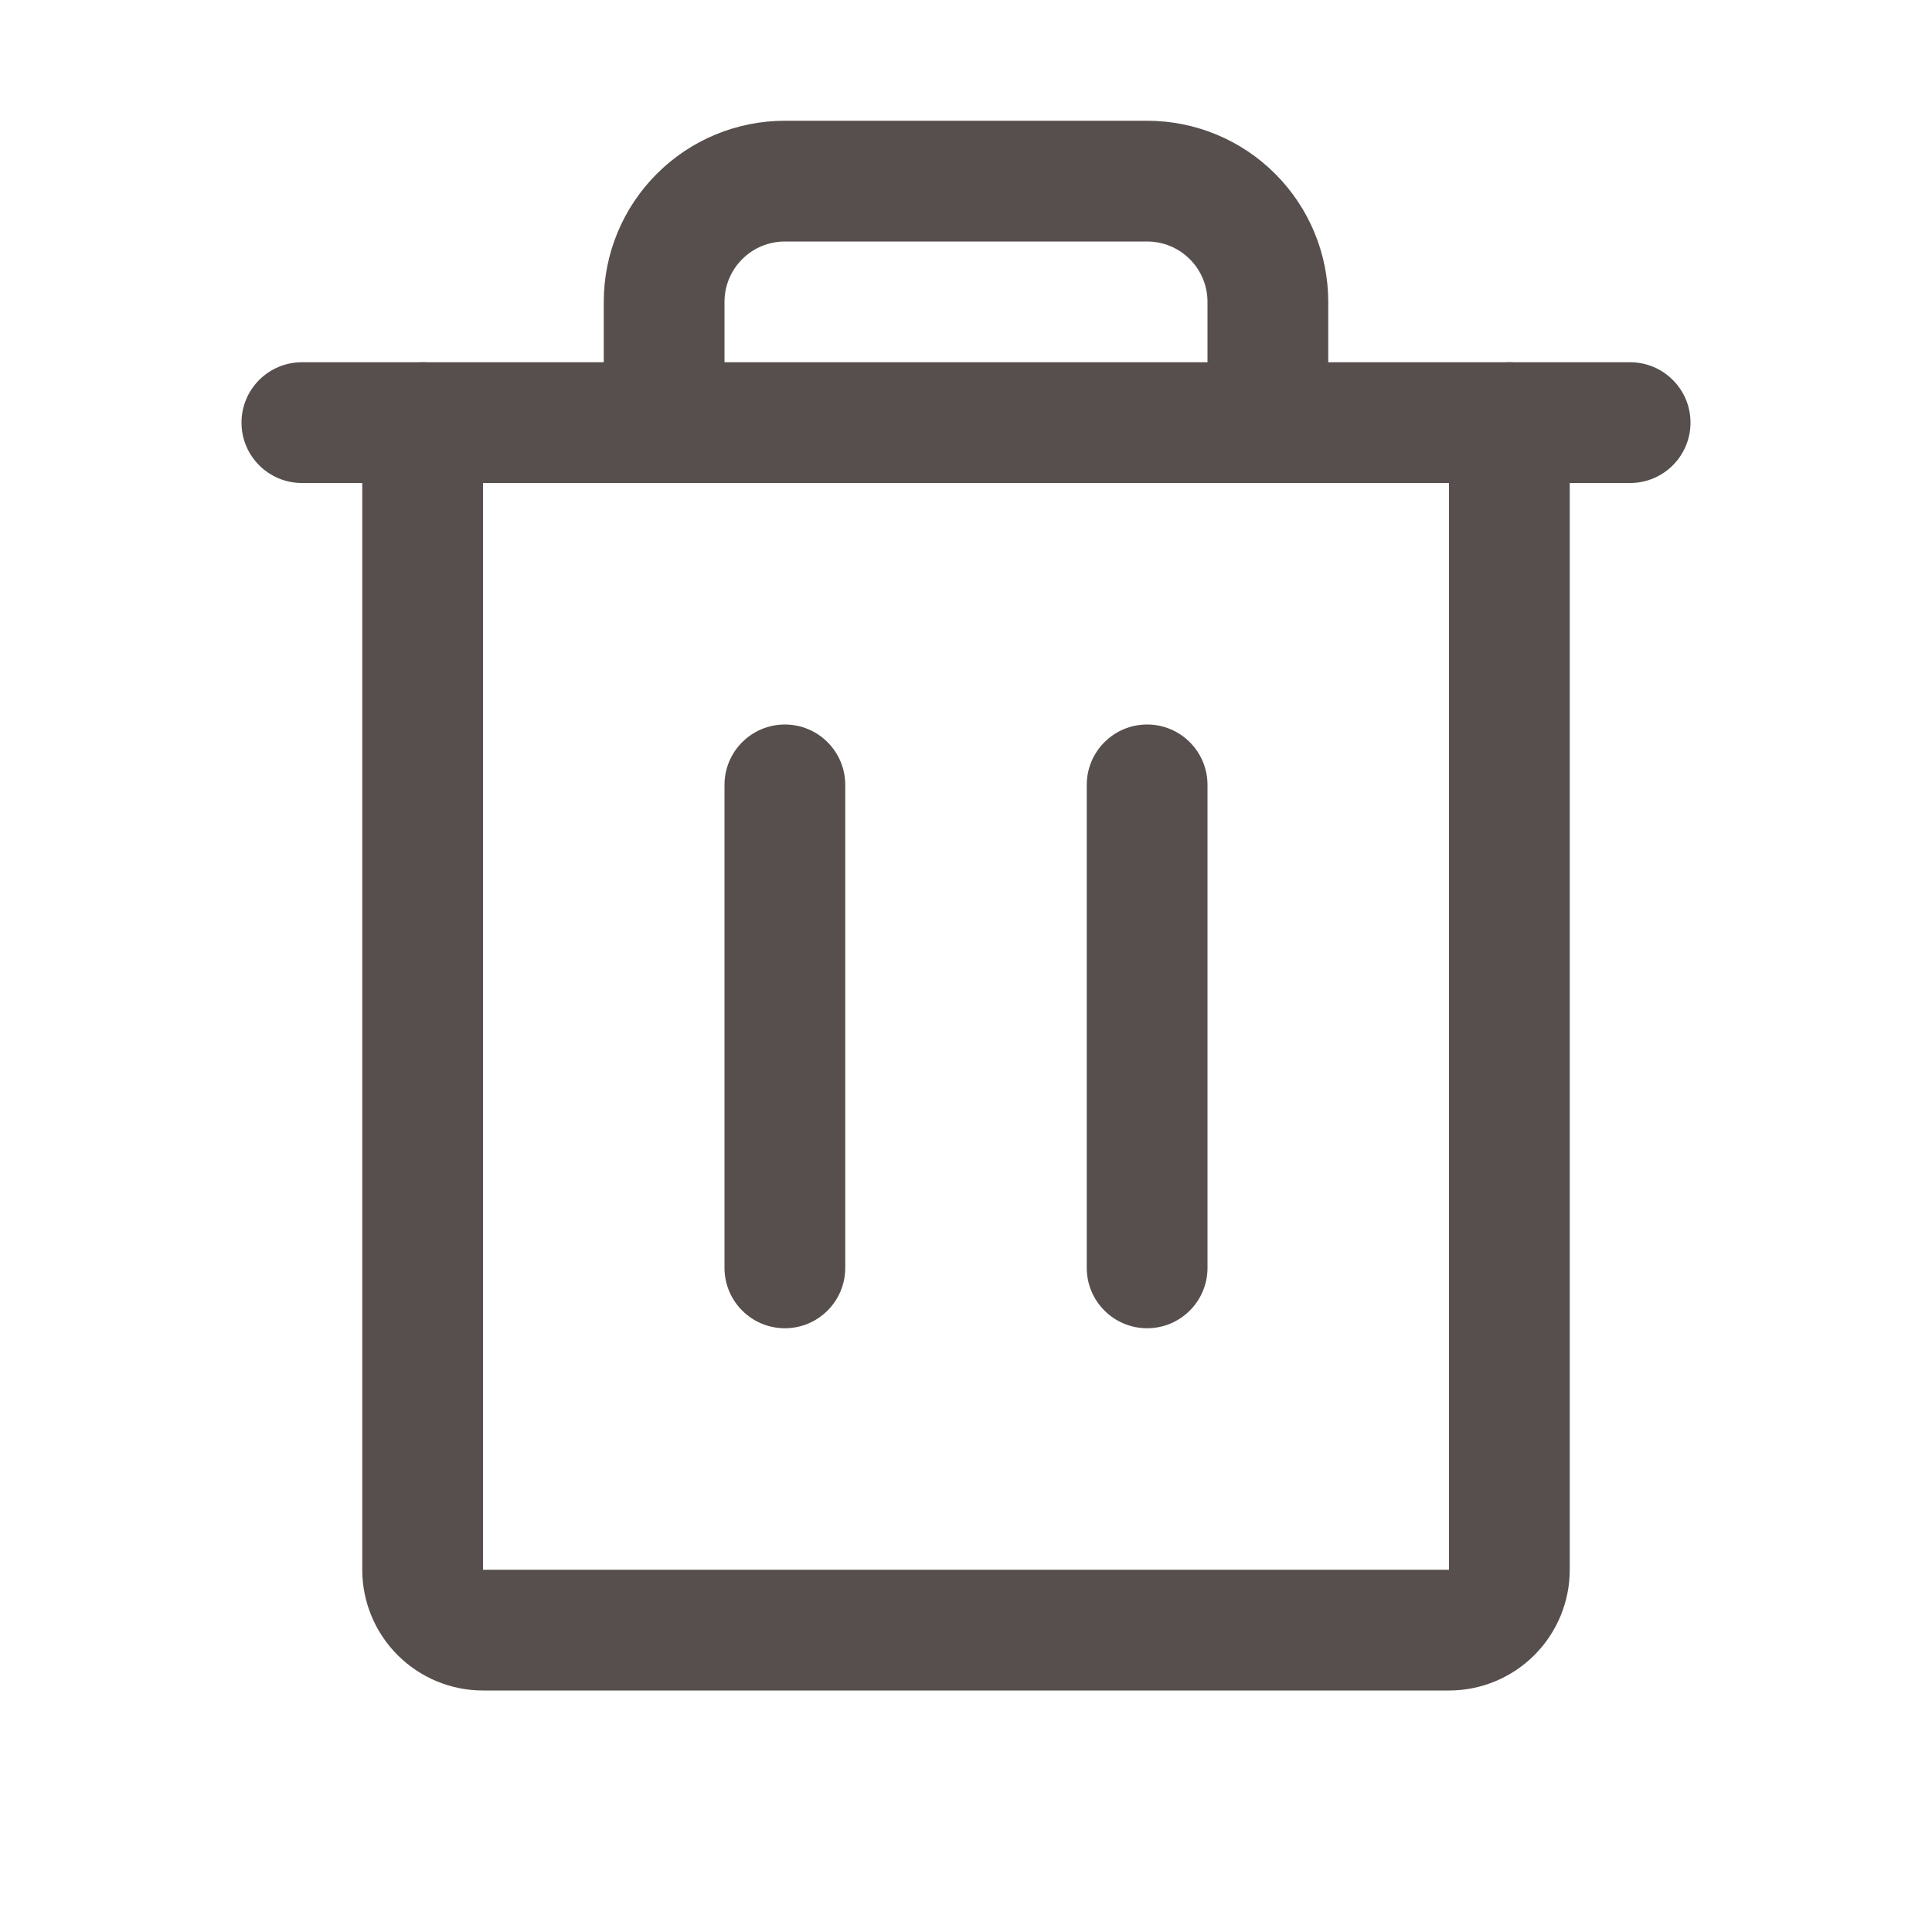
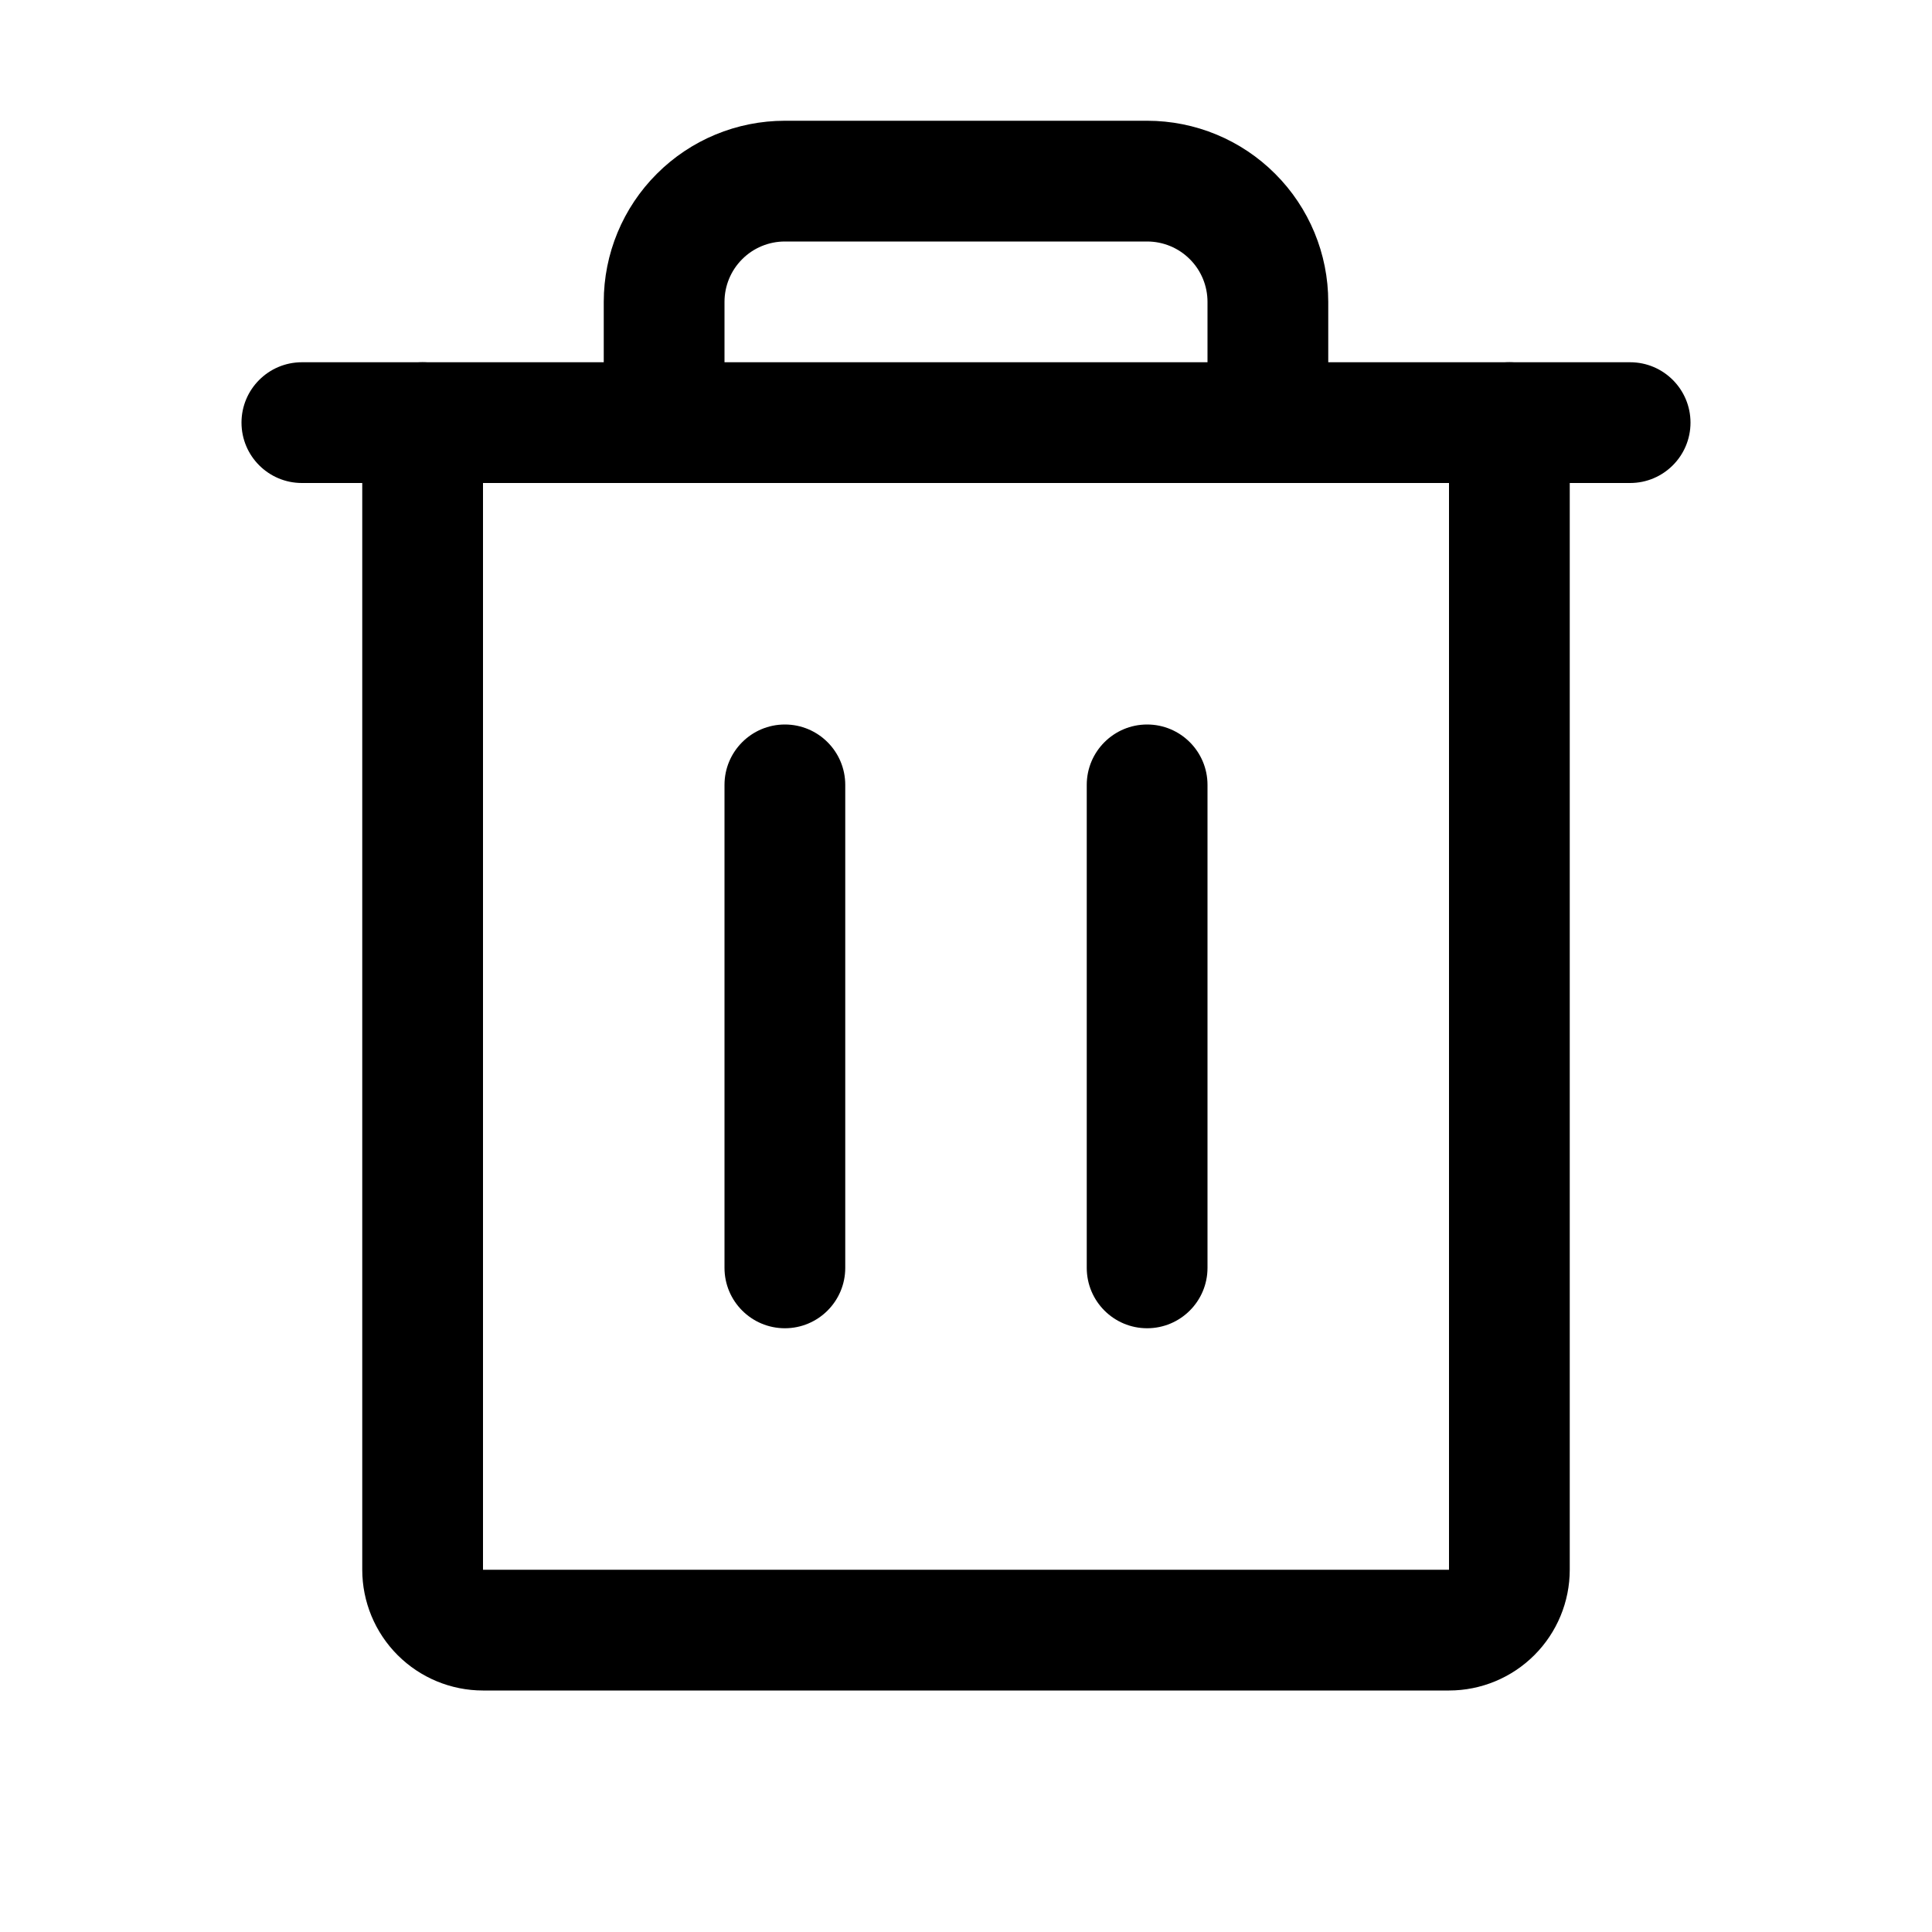
- <svg xmlns="http://www.w3.org/2000/svg" width="32" height="32" viewBox="0 0 32 32" fill="none">
-   <path fill-rule="evenodd" clip-rule="evenodd" d="M4 7C4 6.448 4.448 6 5 6H27C27.552 6 28 6.448 28 7C28 7.552 27.552 8 27 8H5C4.448 8 4 7.552 4 7Z" fill="#574F4D" />
-   <path fill-rule="evenodd" clip-rule="evenodd" d="M13 12C13.552 12 14 12.448 14 13V21C14 21.552 13.552 22 13 22C12.448 22 12 21.552 12 21V13C12 12.448 12.448 12 13 12Z" fill="#574F4D" />
-   <path fill-rule="evenodd" clip-rule="evenodd" d="M19 12C19.552 12 20 12.448 20 13V21C20 21.552 19.552 22 19 22C18.448 22 18 21.552 18 21V13C18 12.448 18.448 12 19 12Z" fill="#574F4D" />
-   <path fill-rule="evenodd" clip-rule="evenodd" d="M7 6C7.552 6 8 6.448 8 7V26H24V7C24 6.448 24.448 6 25 6C25.552 6 26 6.448 26 7V26C26 26.53 25.789 27.039 25.414 27.414C25.039 27.789 24.53 28 24 28H8C7.47 28 6.961 27.789 6.586 27.414C6.211 27.039 6 26.53 6 26V7C6 6.448 6.448 6 7 6Z" fill="#574F4D" />
-   <path fill-rule="evenodd" clip-rule="evenodd" d="M10.879 2.879C11.441 2.316 12.204 2 13 2H19C19.796 2 20.559 2.316 21.121 2.879C21.684 3.441 22 4.204 22 5V7C22 7.552 21.552 8 21 8C20.448 8 20 7.552 20 7V5C20 4.735 19.895 4.48 19.707 4.293C19.52 4.105 19.265 4 19 4H13C12.735 4 12.48 4.105 12.293 4.293C12.105 4.48 12 4.735 12 5V7C12 7.552 11.552 8 11 8C10.448 8 10 7.552 10 7V5C10 4.204 10.316 3.441 10.879 2.879Z" fill="#574F4D" />
+ <svg xmlns="http://www.w3.org/2000/svg" width="32" height="32" viewBox="0 0 32 32">
+   <path fill-rule="evenodd" clip-rule="evenodd" d="M4 7C4 6.448 4.448 6 5 6H27C27.552 6 28 6.448 28 7C28 7.552 27.552 8 27 8H5C4.448 8 4 7.552 4 7Z" />
+   <path fill-rule="evenodd" clip-rule="evenodd" d="M13 12C13.552 12 14 12.448 14 13V21C14 21.552 13.552 22 13 22C12.448 22 12 21.552 12 21V13C12 12.448 12.448 12 13 12Z" />
+   <path fill-rule="evenodd" clip-rule="evenodd" d="M19 12C19.552 12 20 12.448 20 13V21C20 21.552 19.552 22 19 22C18.448 22 18 21.552 18 21V13C18 12.448 18.448 12 19 12Z" />
+   <path fill-rule="evenodd" clip-rule="evenodd" d="M7 6C7.552 6 8 6.448 8 7V26H24V7C24 6.448 24.448 6 25 6C25.552 6 26 6.448 26 7V26C26 26.53 25.789 27.039 25.414 27.414C25.039 27.789 24.53 28 24 28H8C7.47 28 6.961 27.789 6.586 27.414C6.211 27.039 6 26.53 6 26V7C6 6.448 6.448 6 7 6Z" />
+   <path fill-rule="evenodd" clip-rule="evenodd" d="M10.879 2.879C11.441 2.316 12.204 2 13 2H19C19.796 2 20.559 2.316 21.121 2.879C21.684 3.441 22 4.204 22 5V7C22 7.552 21.552 8 21 8C20.448 8 20 7.552 20 7V5C20 4.735 19.895 4.48 19.707 4.293C19.52 4.105 19.265 4 19 4H13C12.735 4 12.48 4.105 12.293 4.293C12.105 4.48 12 4.735 12 5V7C12 7.552 11.552 8 11 8C10.448 8 10 7.552 10 7V5C10 4.204 10.316 3.441 10.879 2.879Z" />
</svg>
